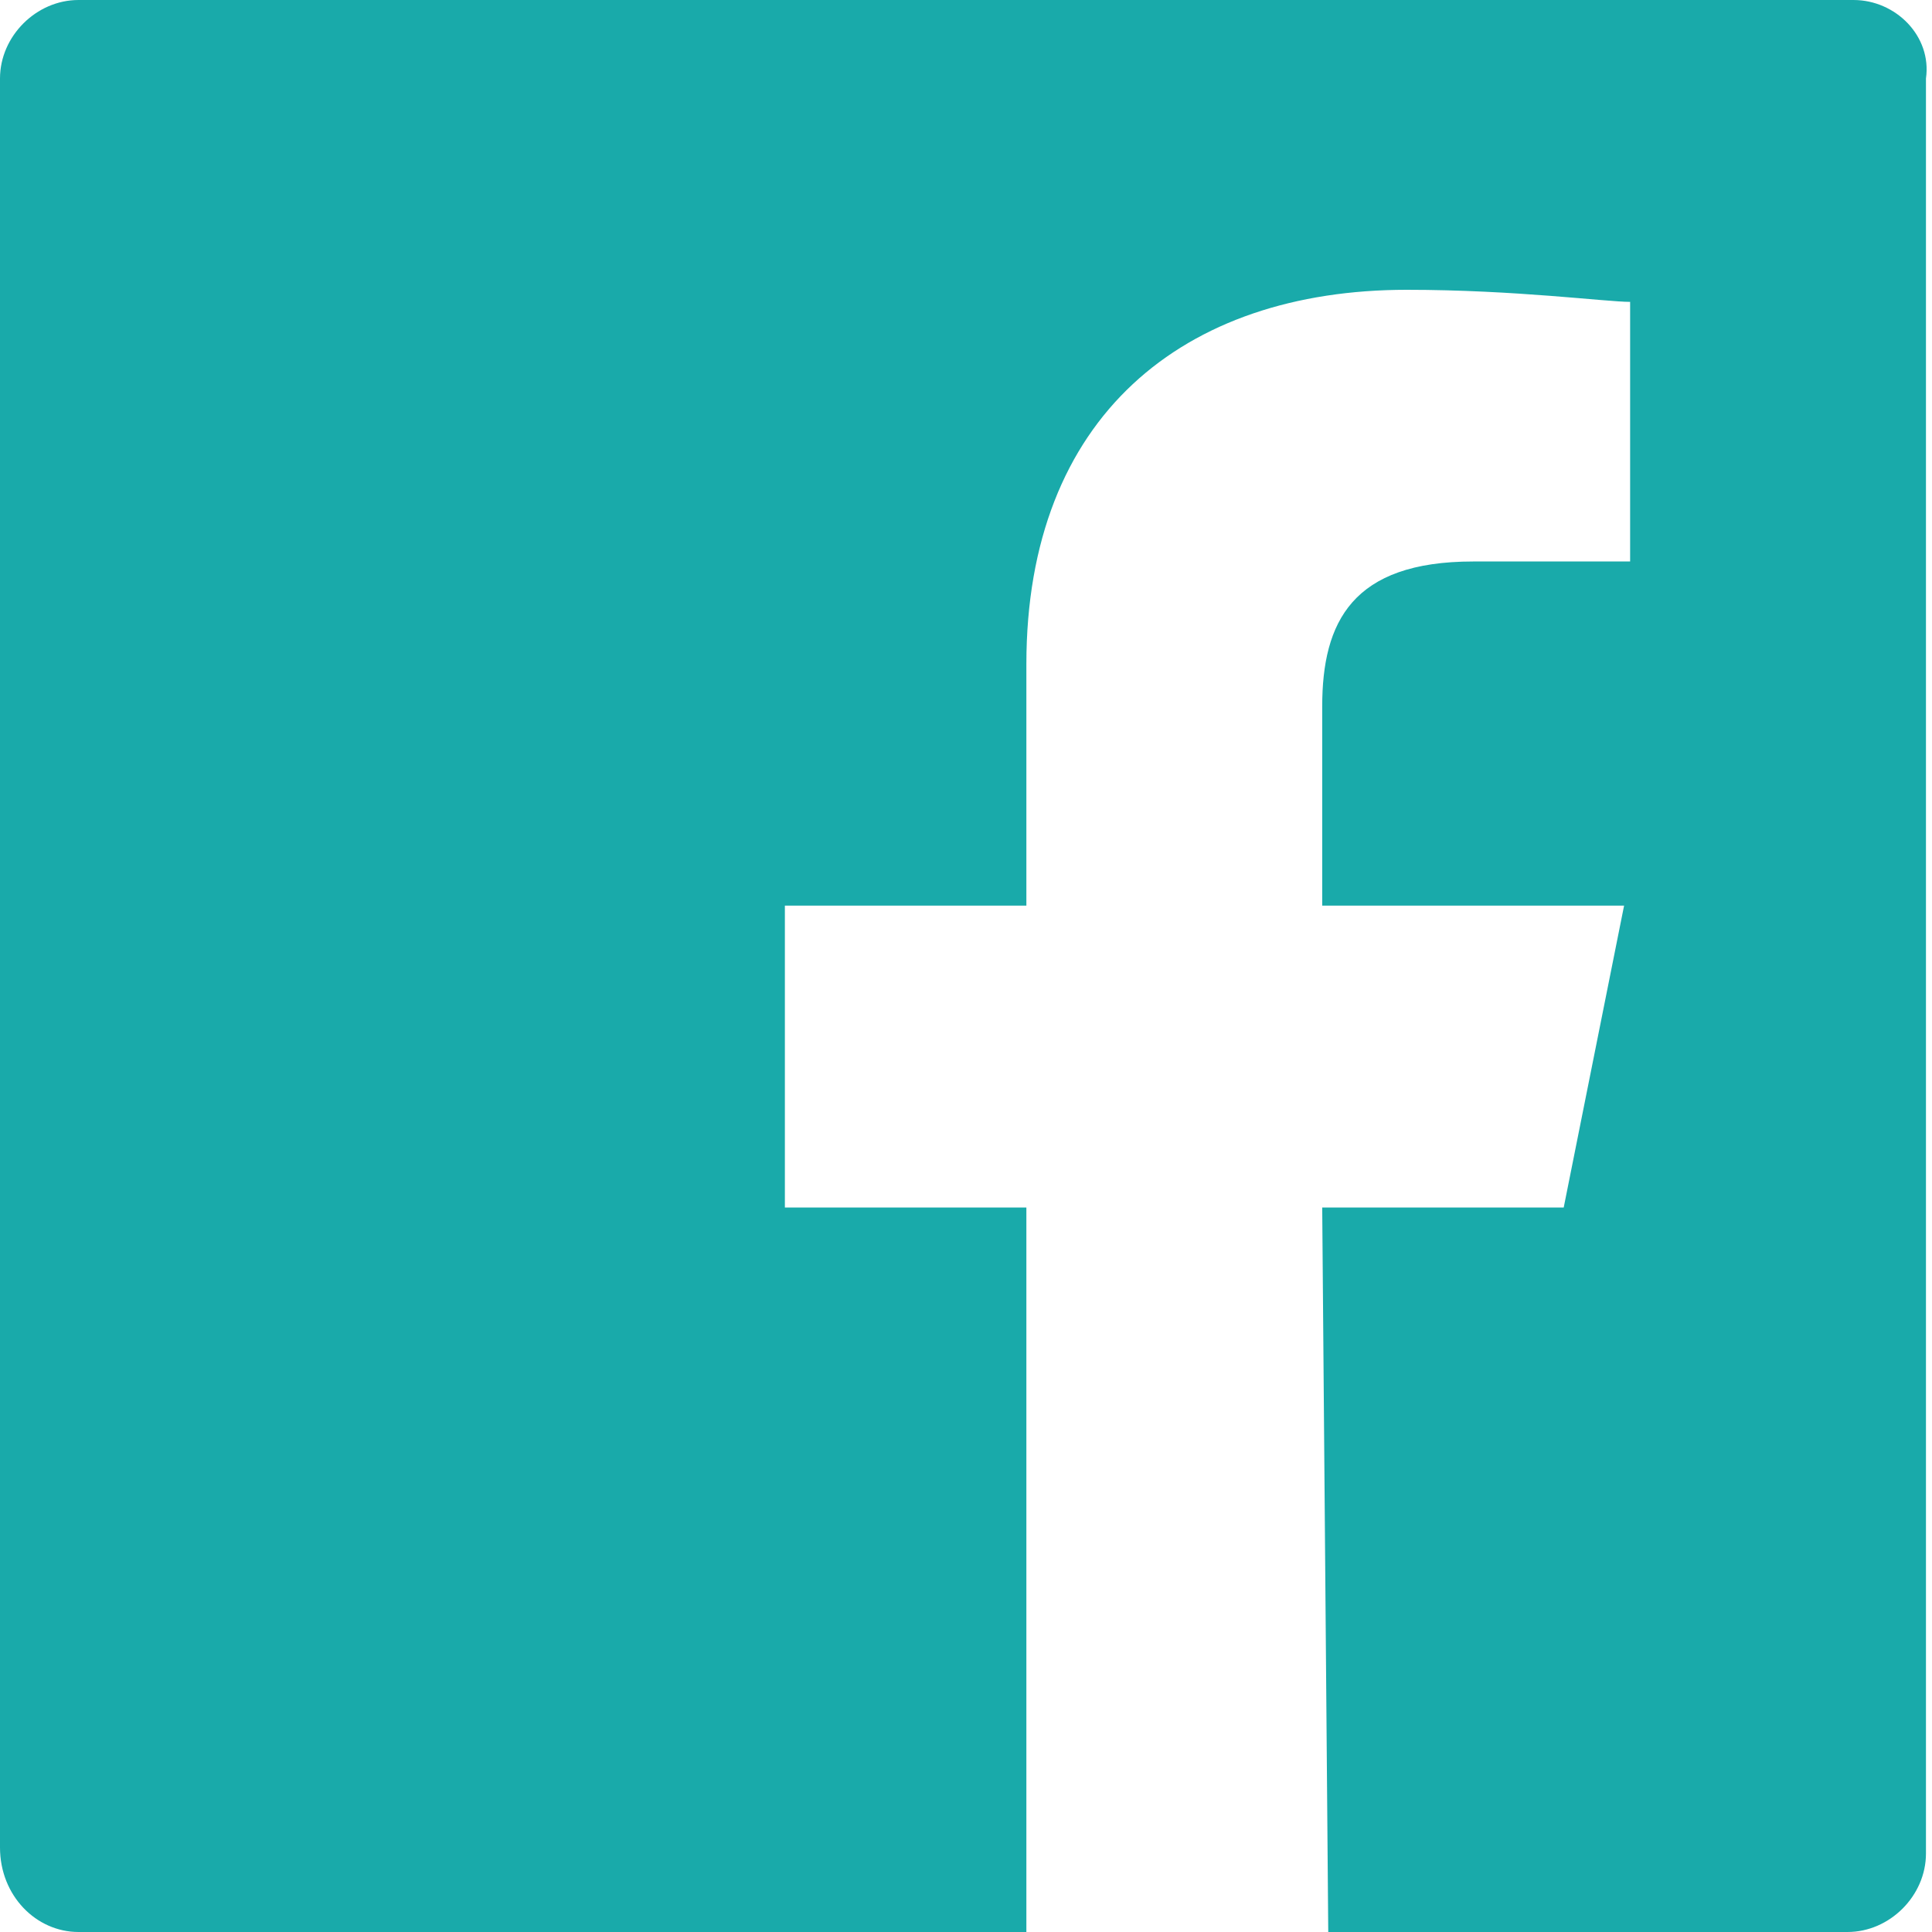
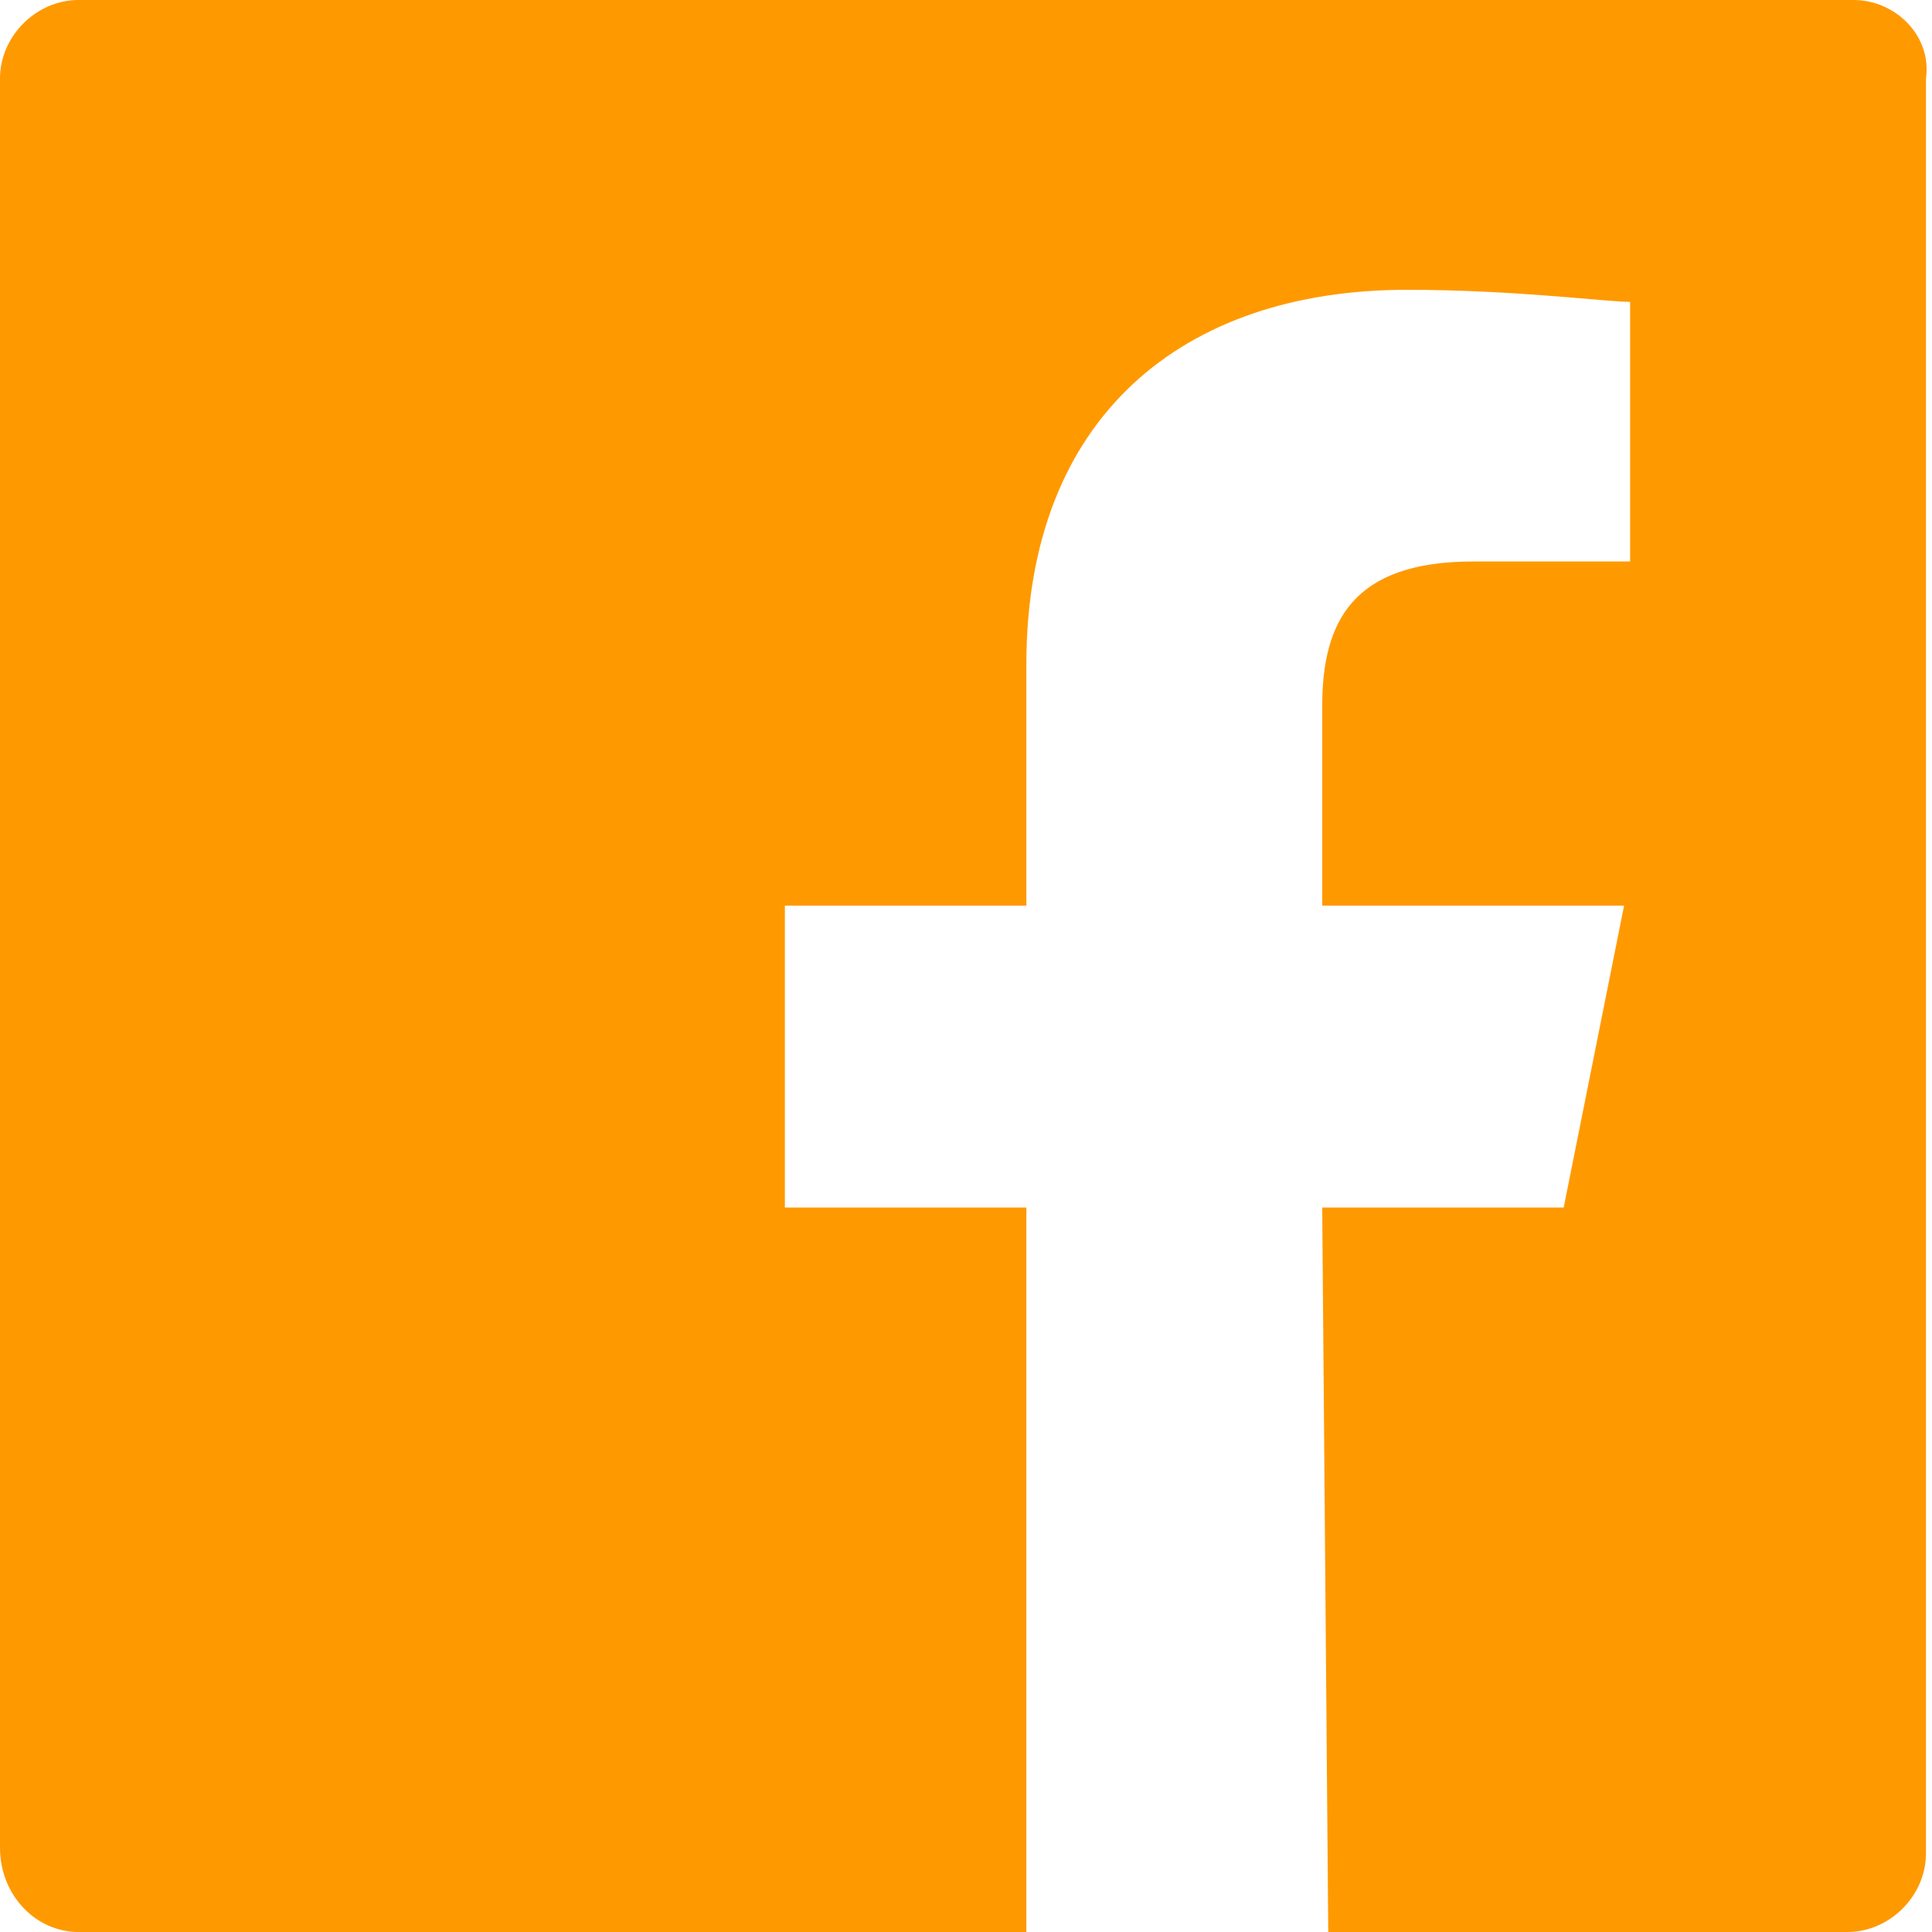
<svg xmlns="http://www.w3.org/2000/svg" version="1.1" id="Layer_1" x="0px" y="0px" width="32px" height="32px" viewBox="0 0 32 32" enable-background="new 0 0 32 32" xml:space="preserve">
-   <path id="White_2_" fill="#19aaaa" d="M30.7,0H1.3C0.6,0,0,0.6,0,1.3v29.3C0,31.4,0.6,32,1.3,32H17V20h-4v-5h4v-4  c0-4.1,2.6-6.2,6.3-6.2C25.1,4.8,26.6,5,27,5v4.3l-2.6,0c-2,0-2.5,1-2.5,2.4V15h5l-1,5h-4l0.1,12h8.6c0.7,0,1.3-0.6,1.3-1.3V1.3  C32,0.6,31.4,0,30.7,0z" />
+   <path id="White_2_" fill="#ff9900" d="M30.7,0H1.3C0.6,0,0,0.6,0,1.3v29.3C0,31.4,0.6,32,1.3,32H17V20h-4v-5h4v-4  c0-4.1,2.6-6.2,6.3-6.2C25.1,4.8,26.6,5,27,5v4.3l-2.6,0c-2,0-2.5,1-2.5,2.4V15h5l-1,5h-4l0.1,12h8.6c0.7,0,1.3-0.6,1.3-1.3V1.3  C32,0.6,31.4,0,30.7,0z" />
</svg>
